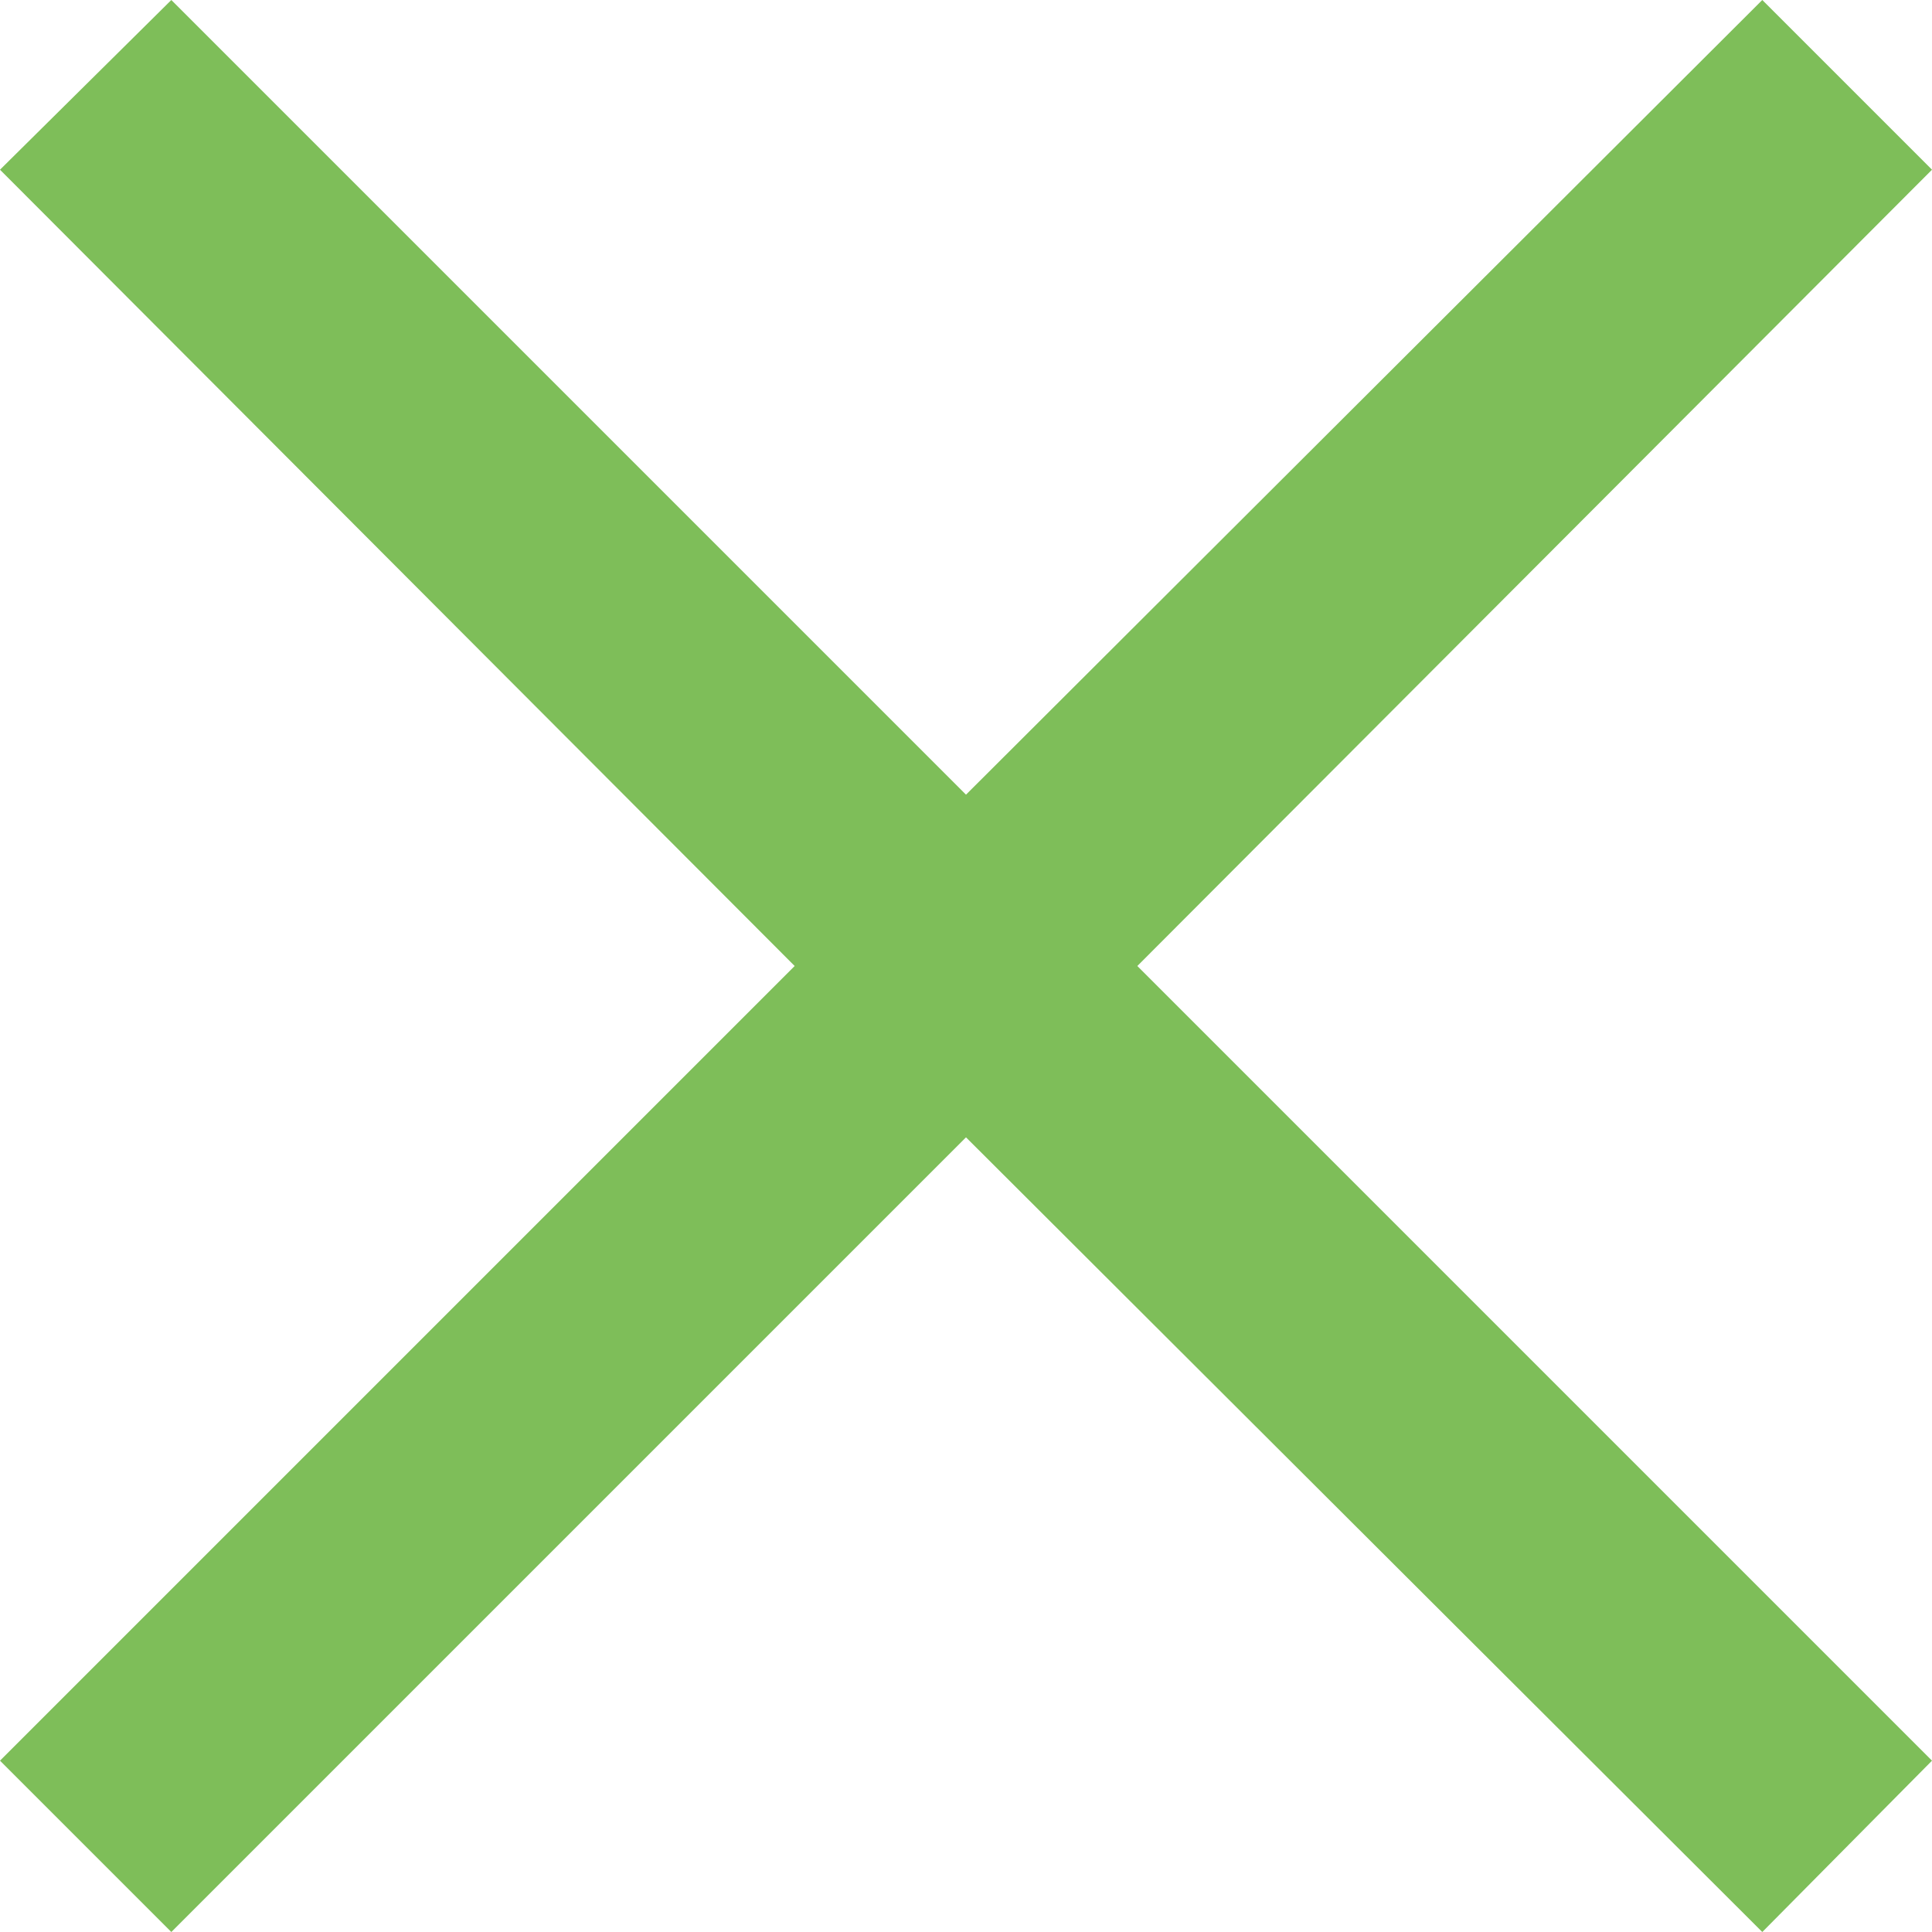
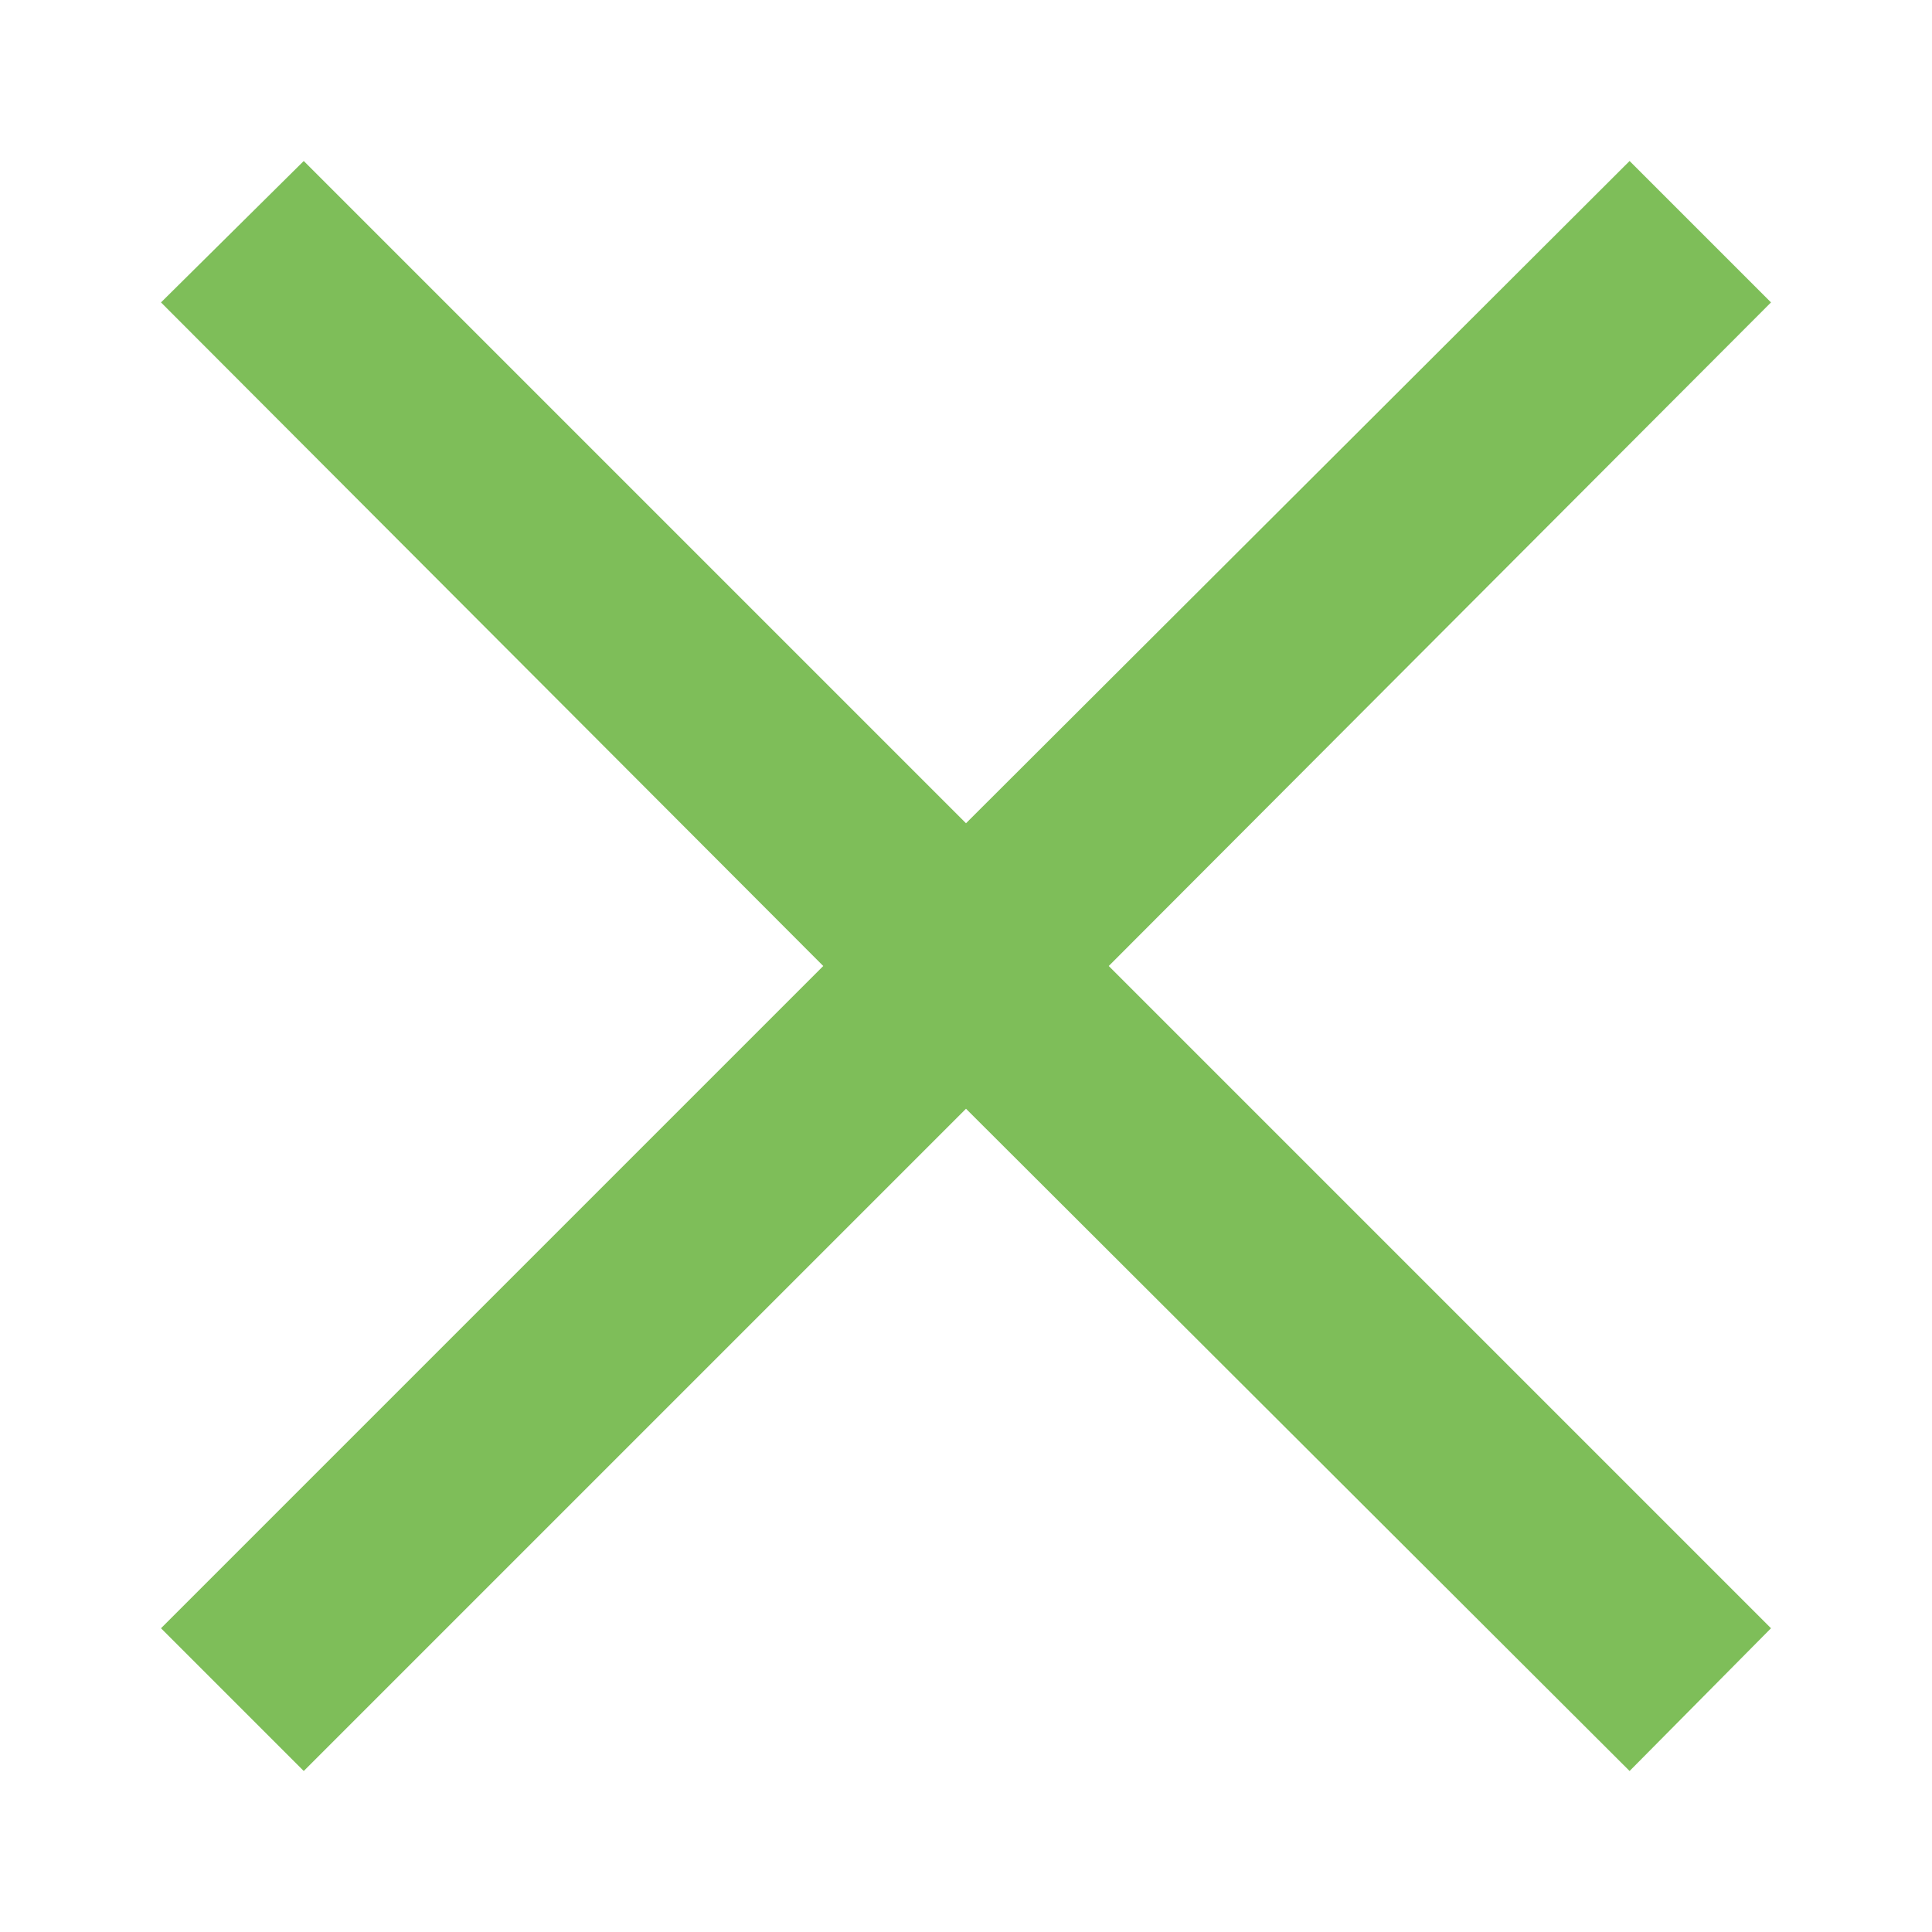
- <svg xmlns="http://www.w3.org/2000/svg" width="44px" height="44px" viewBox="0 0 44 44" version="1.1">
+ <svg xmlns="http://www.w3.org/2000/svg" width="36px" height="36px" viewBox="0 0 36 36" version="1.1">
  <defs />
  <g id="Icons" stroke="none" stroke-width="1" fill="none" fill-rule="evenodd">
    <g id="icons/close-active" fill="#7EBE59">
-       <polygon id="×" points="0 40.098 18.098 22 0 3.865 3.902 0 22 18.098 40.135 0 44 3.865 25.902 22 44 40.098 40.135 44 22 25.902 3.902 44" />
+       <polygon id="×" points="3 30.34 15.34 18 3 5.635 5.66 3 18 15.34 30.365 3 33 5.635 20.66 18 33 30.34 30.365 33 18 20.66 5.66 33" />
    </g>
  </g>
</svg>
